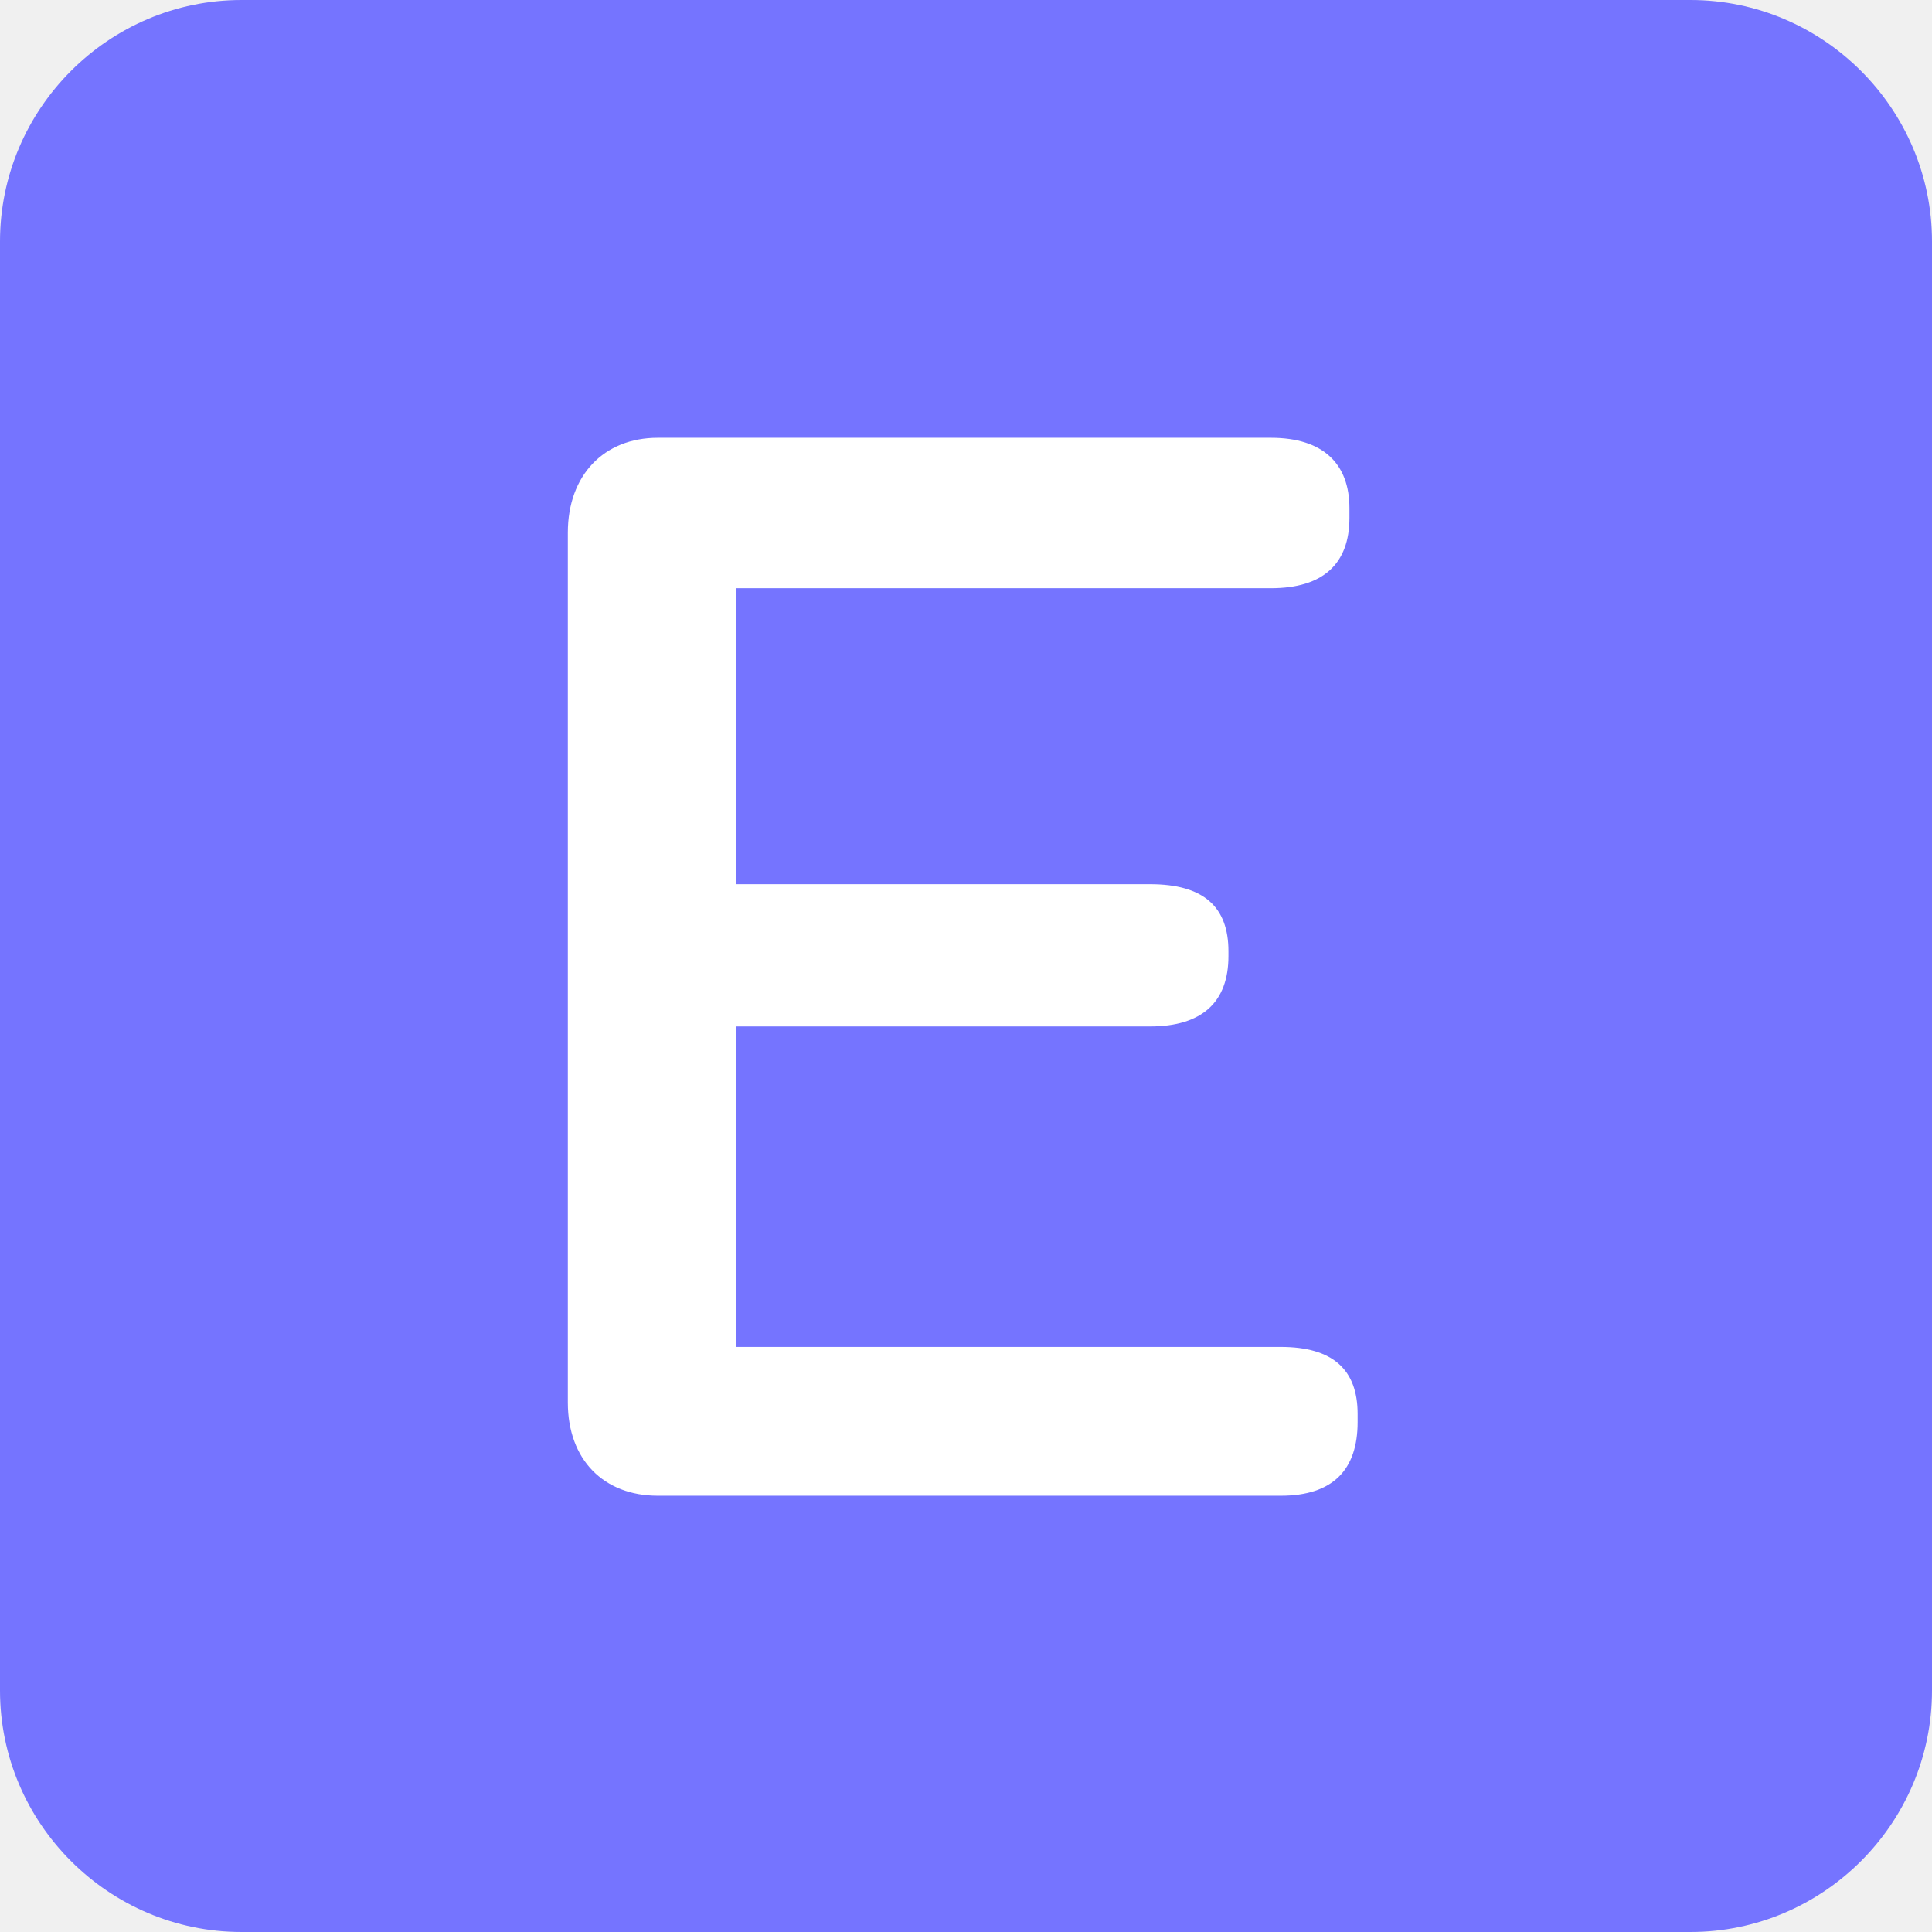
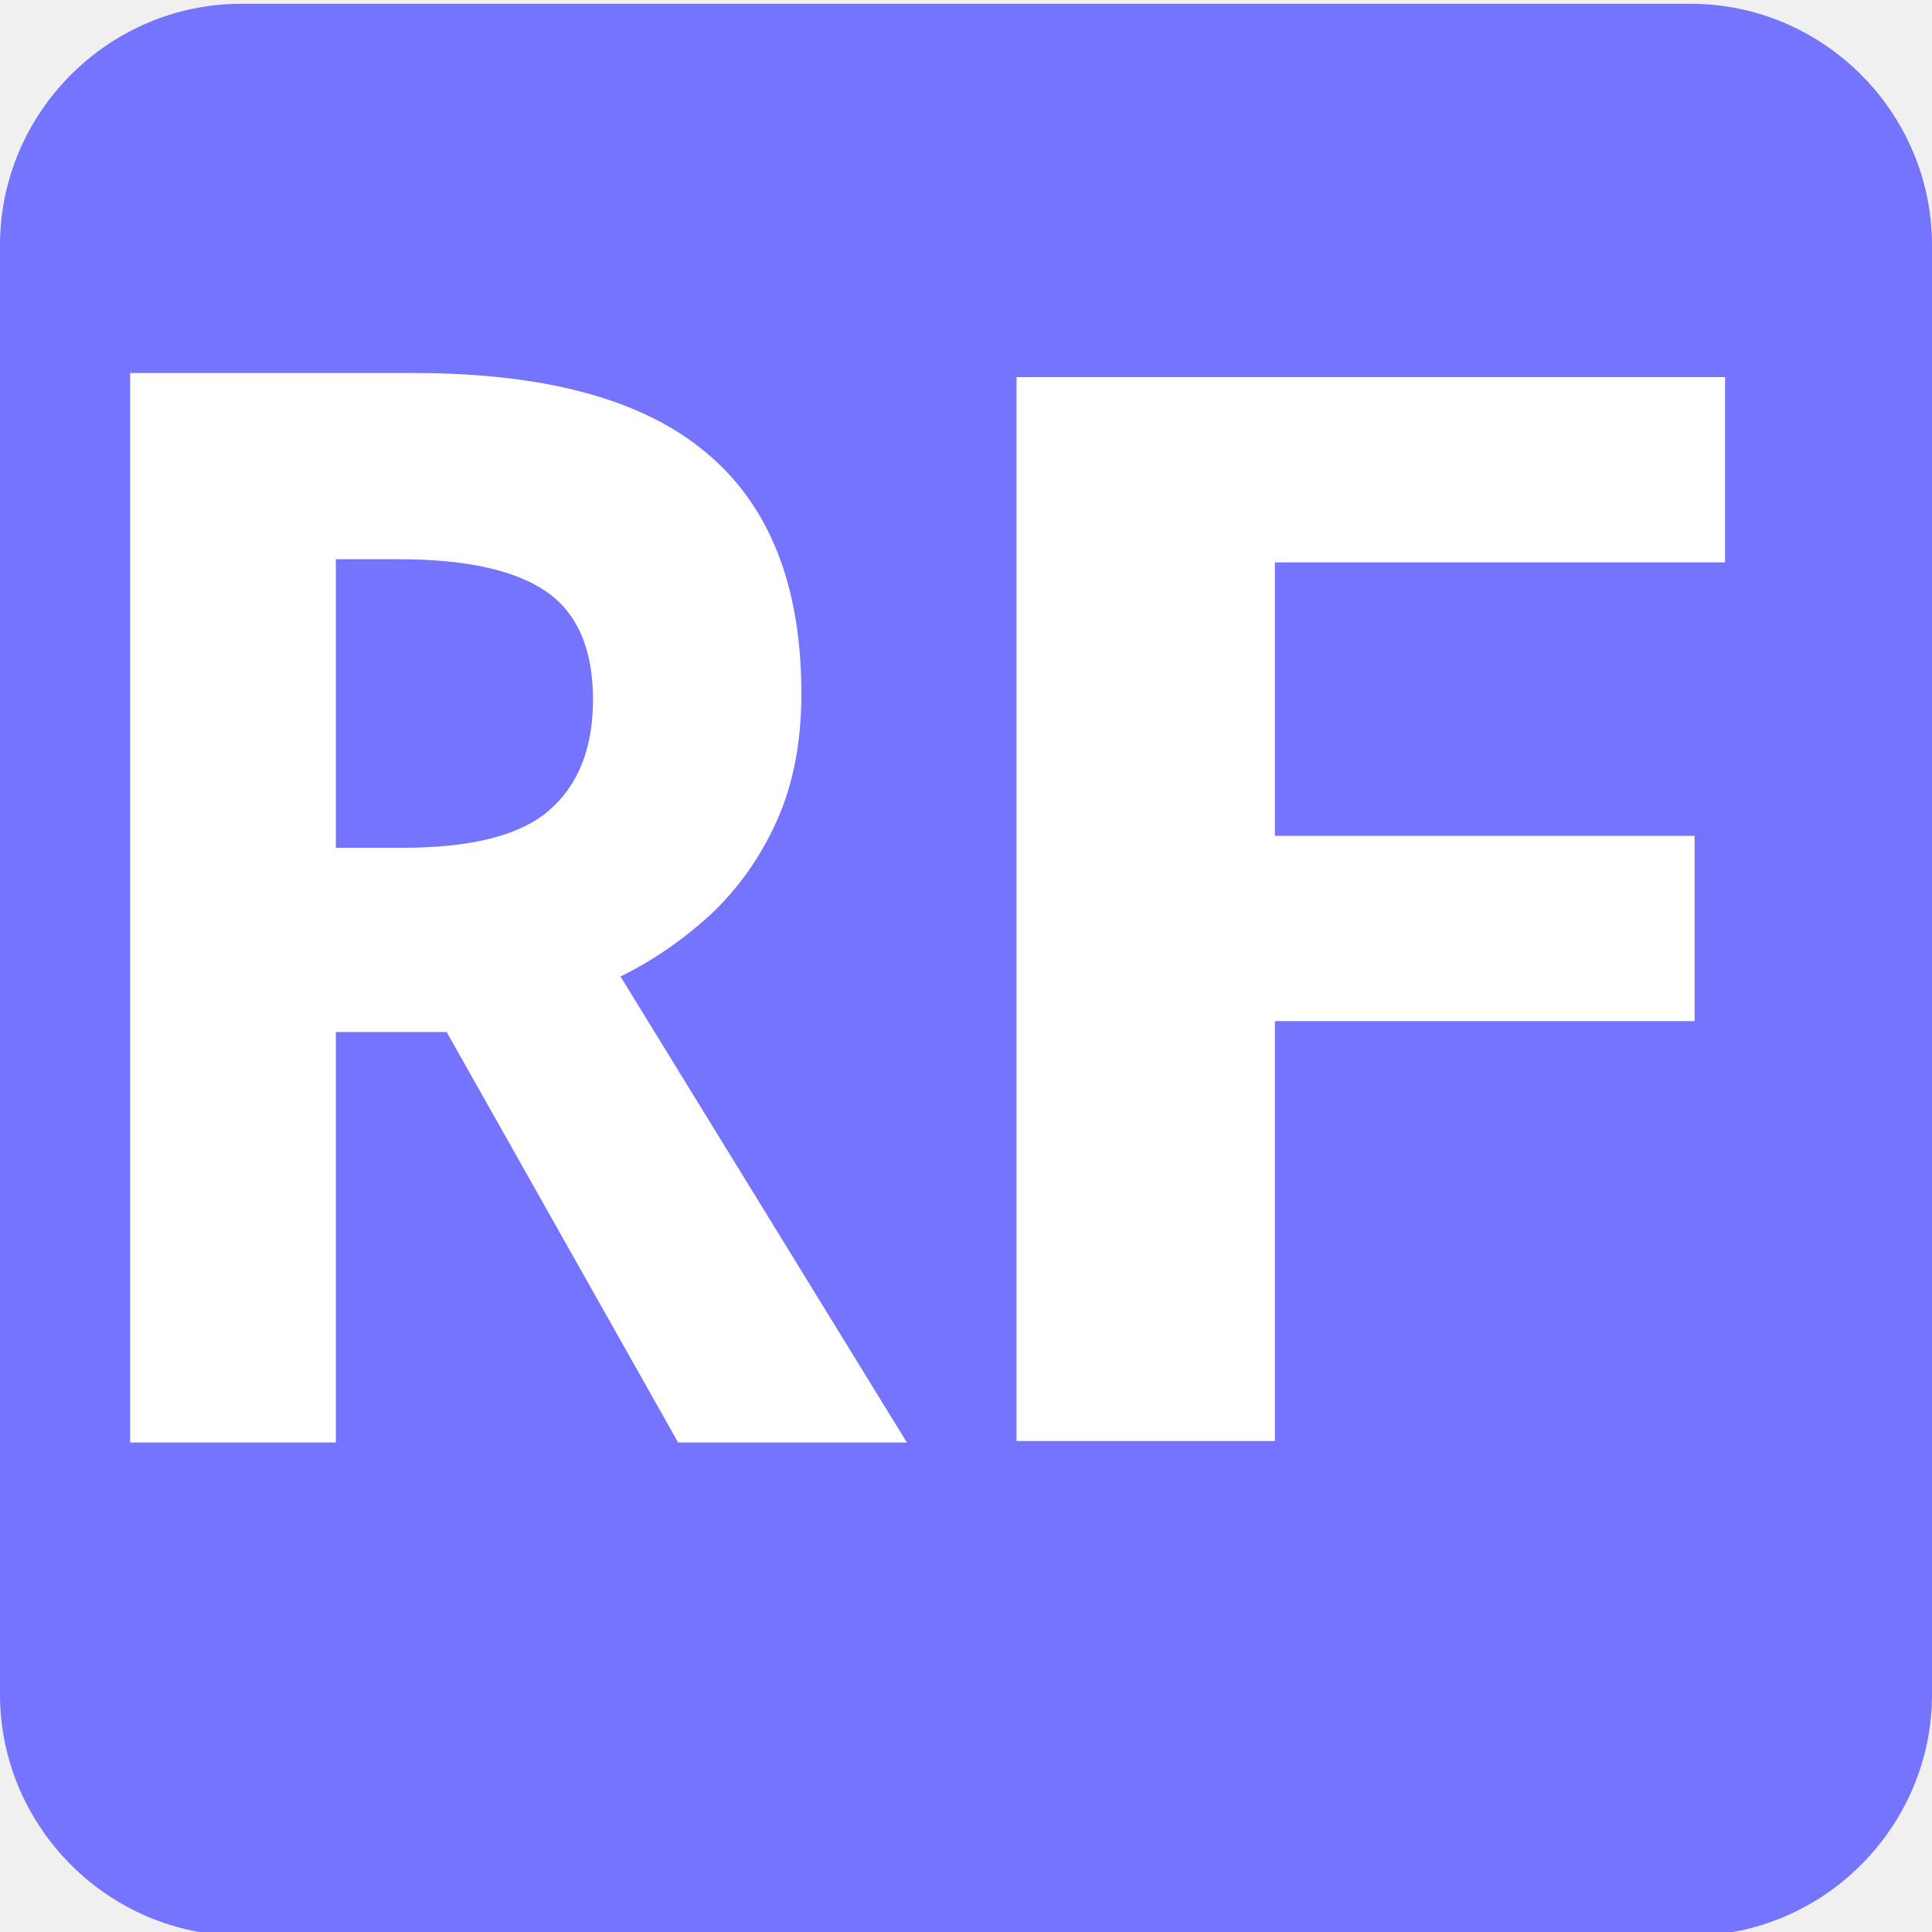
- <svg xmlns="http://www.w3.org/2000/svg" version="1.1" id="Layer_1" x="0px" y="0px" width="512px" height="512px" viewBox="0 0 512 512" enable-background="new 0 0 512 512" xml:space="preserve">
+ <svg xmlns="http://www.w3.org/2000/svg" width="512" height="512">
  <g>
-     <path fill="#7574FF" d="M512,448c0,35.2-28.8,64-64,64H64c-35.2,0-64-28.8-64-64V64C0,28.8,28.8,0,64,0h384c35.2,0,64,28.8,64,64   V448z" />
+     <rect x="-1" y="-1" width="514" height="514" id="canvas_background" fill="none" />
  </g>
+   <defs>
+     <filter id="svg_4_blur">
+       <feGaussianBlur stdDeviation="0" in="SourceGraphic" />
+     </filter>
+   </defs>
  <g>
-     <path fill="#FFFFFF" d="M150.483,371.684V141.15c0-15.167,9.534-25.133,23.833-25.133h162.5c13.866,0,20.8,6.933,20.8,18.633v2.6   c0,12.133-6.934,18.633-20.8,18.633h-141.7v78.434h109.634c14.3,0,20.8,6.066,20.8,17.767v1.3c0,12.133-6.934,18.633-20.8,18.633   H195.117v84.934h144.3c13.867,0,20.367,6.066,20.367,17.767v2.167c0,12.566-6.5,19.5-20.367,19.5h-165.1   C160.017,396.384,150.483,386.851,150.483,371.684z" />
+     <g id="svg_1">
+       <path fill="#7574FF" d="m512,449c0,35.2 -28.8,64 -64,64l-384,0c-35.2,0 -64,-28.8 -64,-64l0,-384c0,-35.2 28.8,-64 64,-64l384,0c35.2,0 64,28.8 64,64l0,384z" id="svg_2" />
+     </g>
+     <g id="svg_5" />
+     <g id="svg_6" />
+     <g id="svg_7" />
+     <g id="svg_8" />
+     <g id="svg_9" />
+     <g id="svg_10" />
+     <g id="svg_11" />
+     <g id="svg_12" />
+     <g id="svg_13" />
+     <g id="svg_14" />
+     <g id="svg_15" />
+     <g id="svg_16" />
+     <g id="svg_17" />
+     <g id="svg_18" />
+     <g id="svg_19" />
+     <text fill="#000000" stroke-width="0" x="83.5" y="230" id="svg_23" font-size="24" font-family="Helvetica, Arial, sans-serif" text-anchor="start" xml:space="preserve" transform="matrix(1.074941,0,0,1,-7.257606,0) " stroke="null" />
+     <text filter="url(#svg_4_blur)" font-weight="bold" stroke="#000" transform="matrix(15.0389,0,0,16.53545,-2072.306,-1329.333) " xml:space="preserve" text-anchor="start" font-family="Arvo, sans-serif" font-size="24" id="svg_3" y="103.513" x="137.933" stroke-width="0" fill="#ffffff">R</text>
+     <text filter="url(#svg_4_blur)" stroke="#000" transform="matrix(19.13498,0,0,16.44847,-6646.33,-2984.398) " font-weight="bold" xml:space="preserve" text-anchor="start" font-family="Arvo, sans-serif" font-size="24" id="svg_4" y="204.658" x="359.26" stroke-width="0" fill="#ffffff">F</text>
  </g>
-   <g>
- </g>
-   <g>
- </g>
-   <g>
- </g>
-   <g>
- </g>
-   <g>
- </g>
-   <g>
- </g>
-   <g>
- </g>
-   <g>
- </g>
-   <g>
- </g>
-   <g>
- </g>
-   <g>
- </g>
-   <g>
- </g>
-   <g>
- </g>
-   <g>
- </g>
-   <g>
- </g>
</svg>
